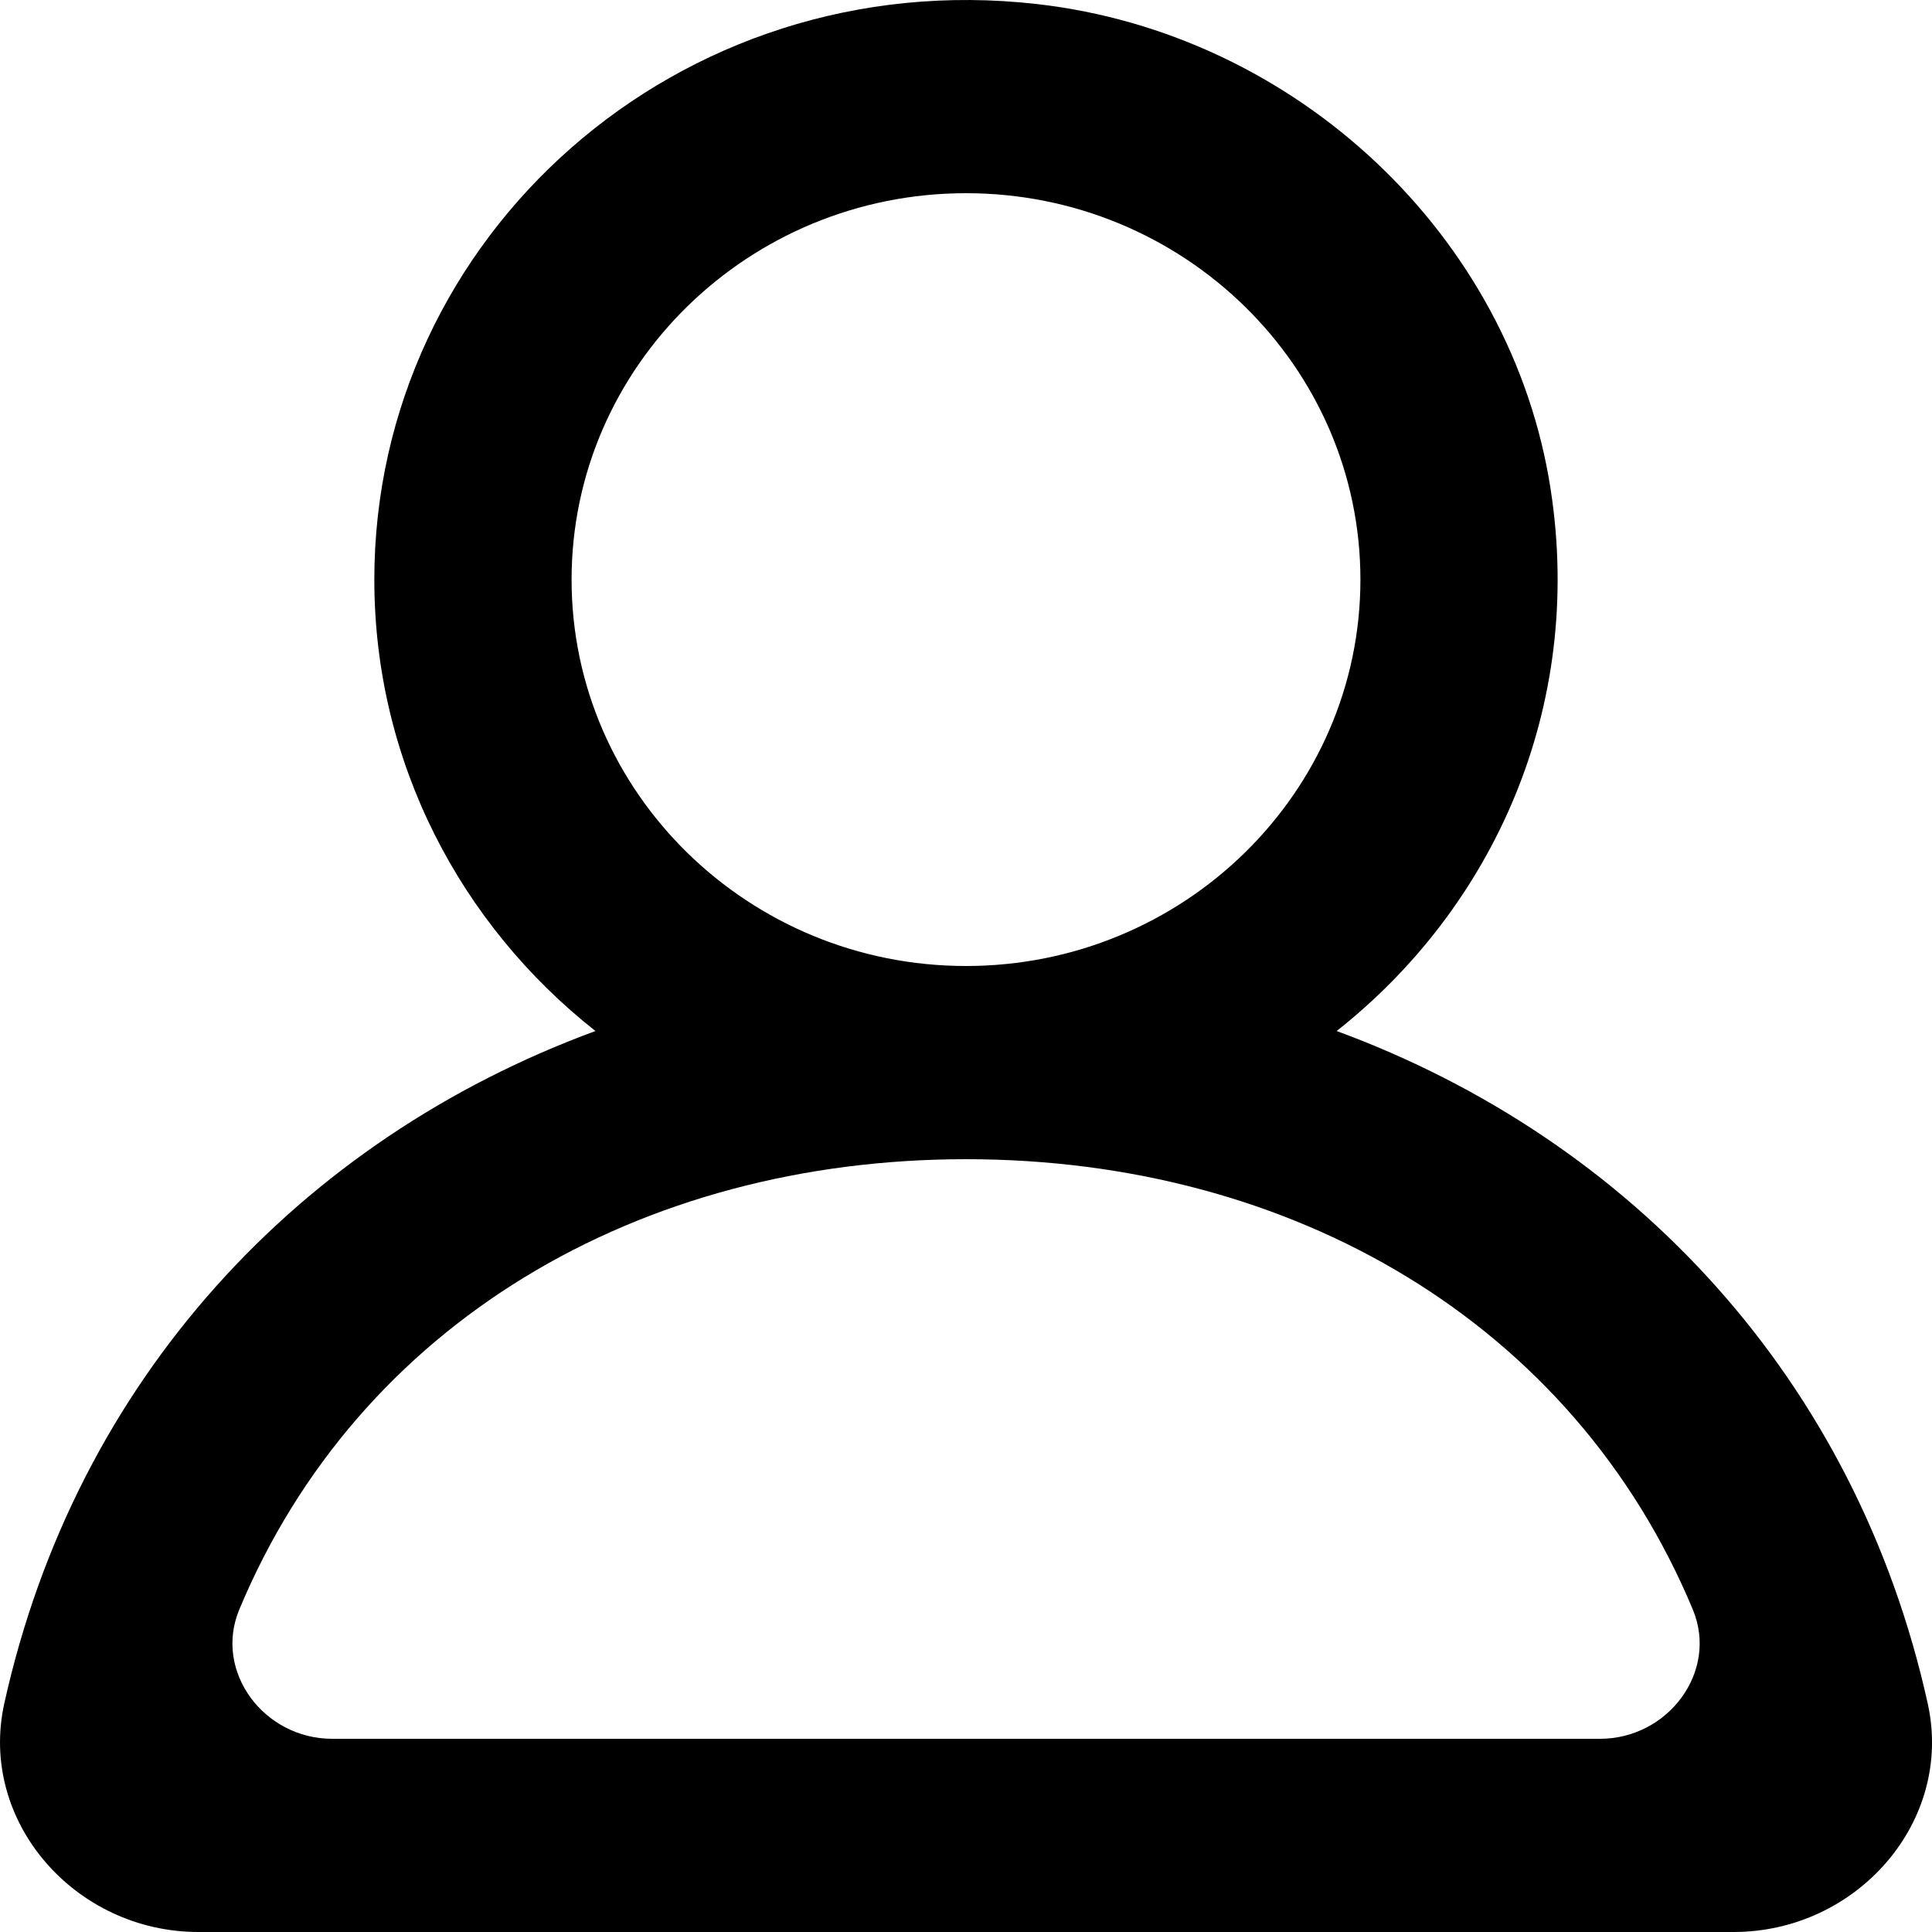
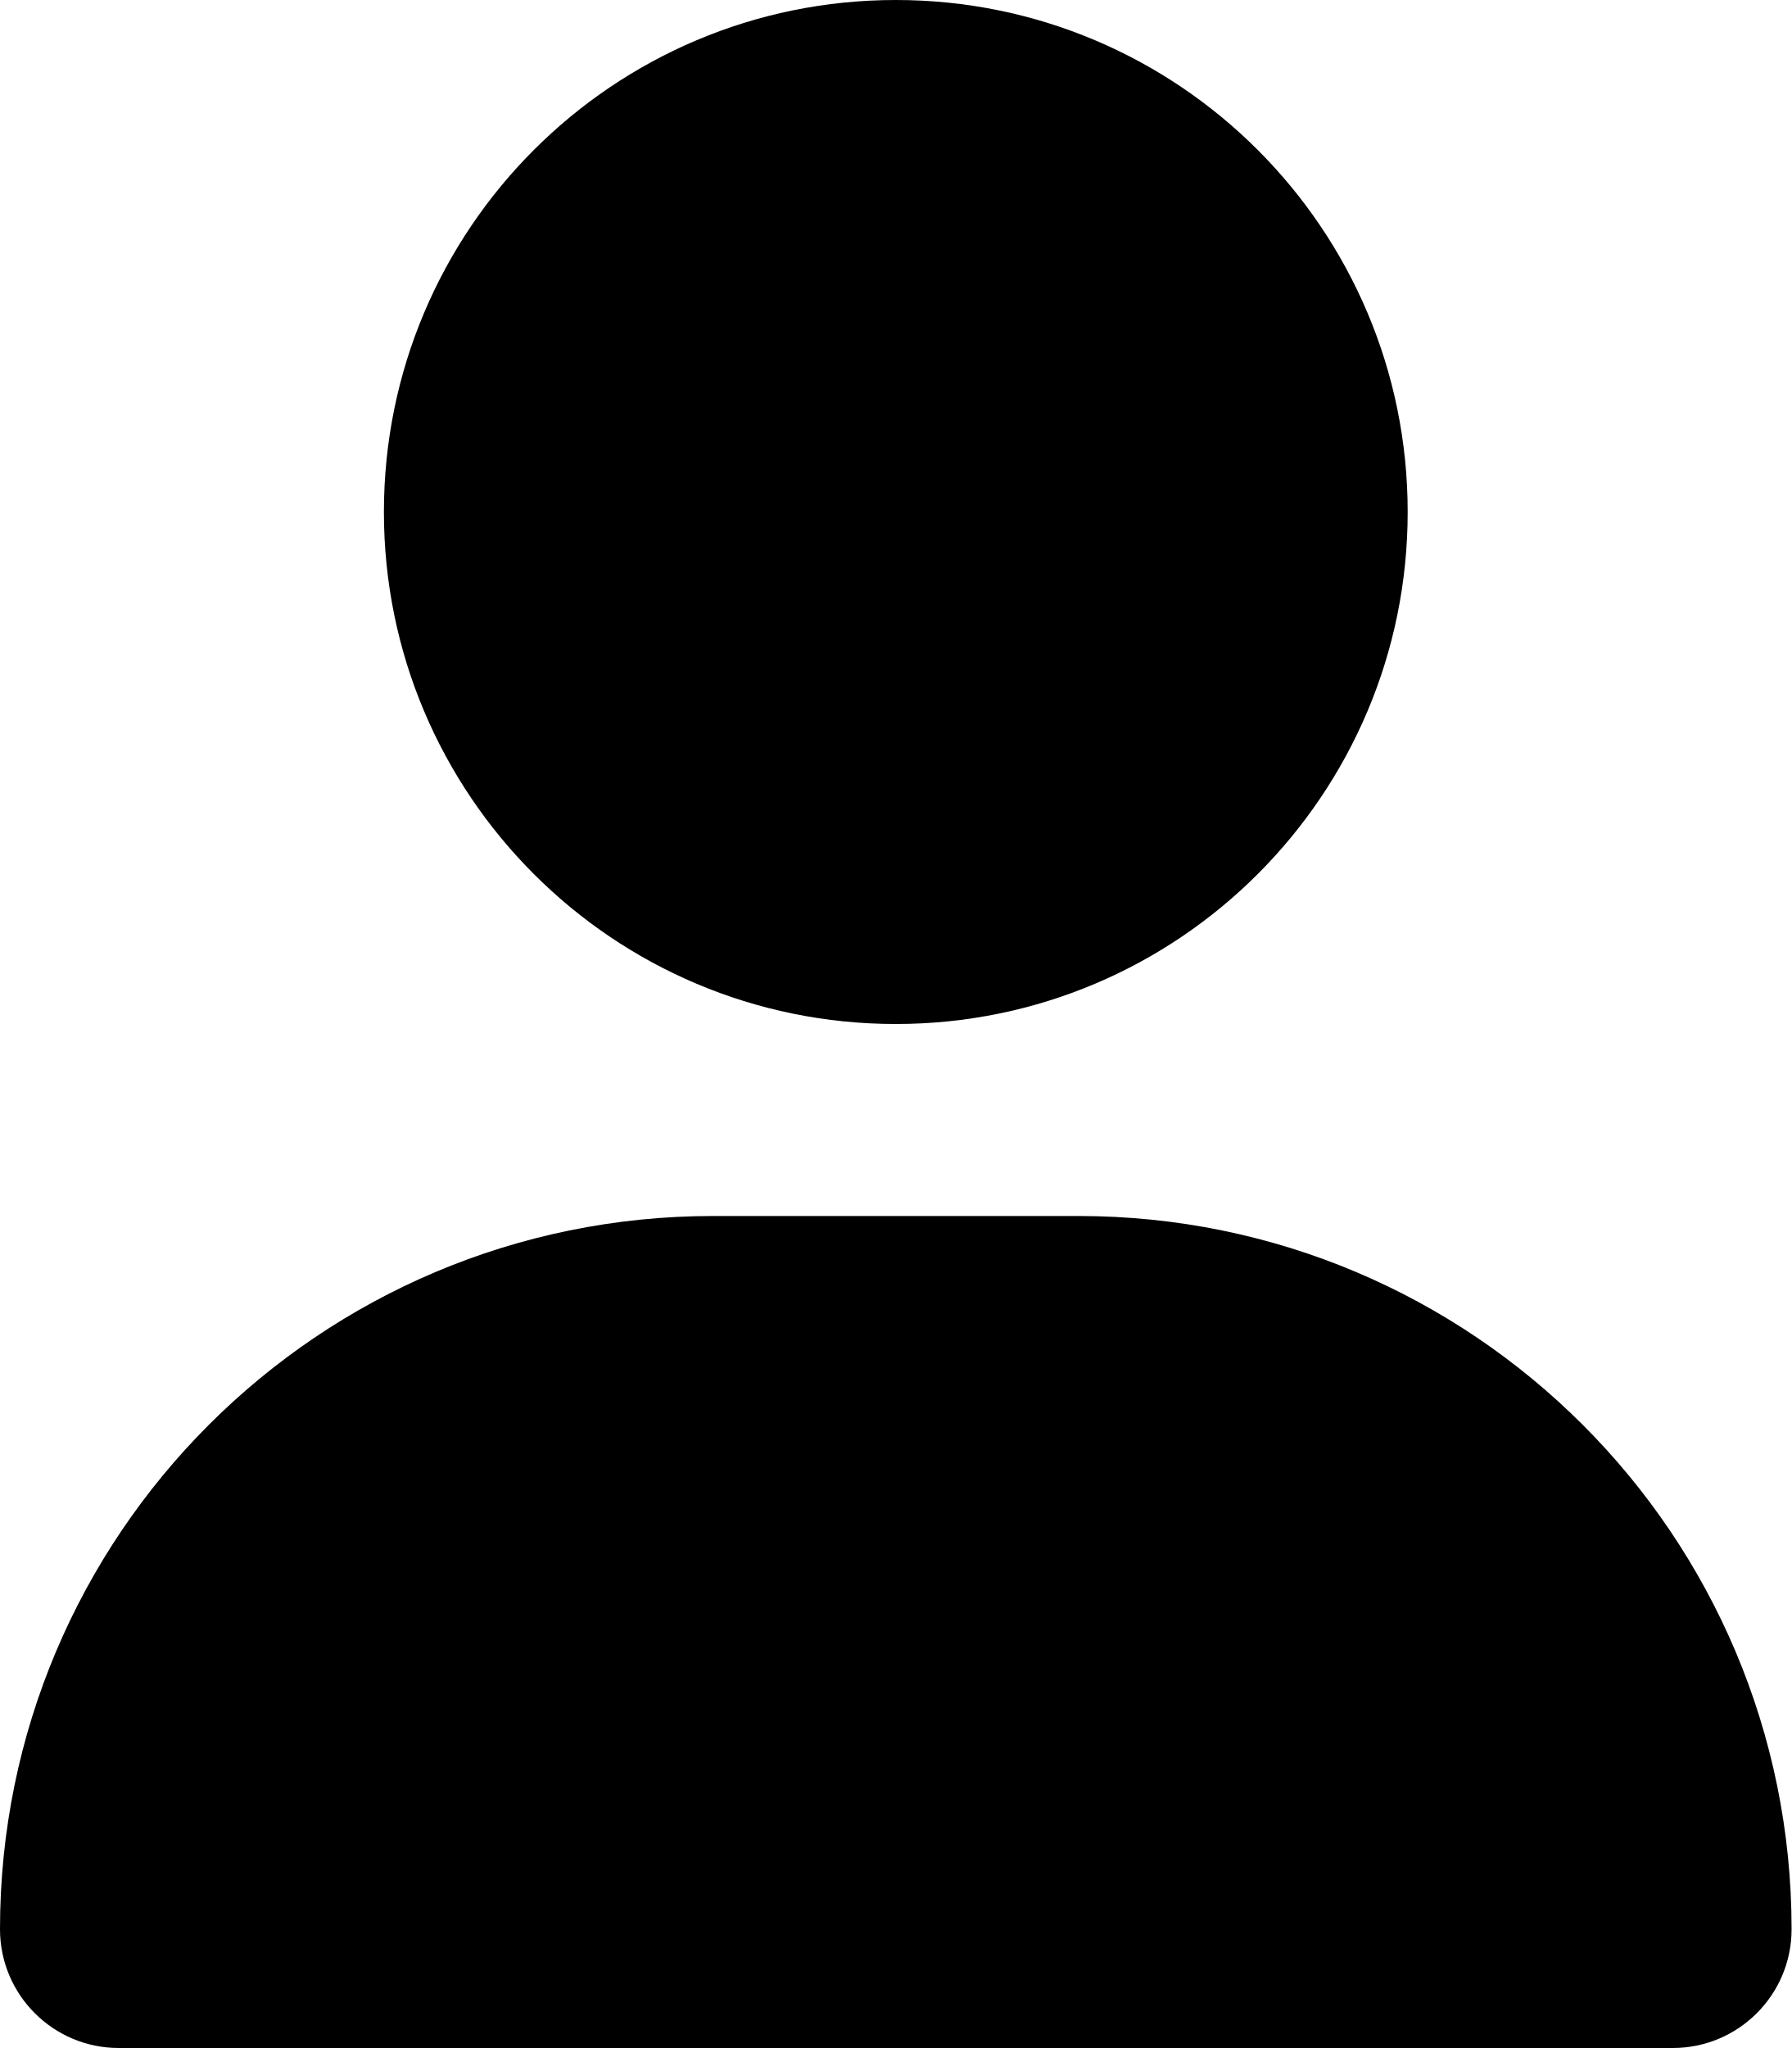
- <svg xmlns="http://www.w3.org/2000/svg" width="800px" height="800px" viewBox="0 0 20 20" version="1.1">
-   <defs>
- 
- </defs>
-   <g id="Page-1" stroke="none" stroke-width="1" fill="none" fill-rule="evenodd">
-     <g id="Dribbble-Light-Preview" transform="translate(-140, -2159)" fill="#000000">
-       <g id="icons" transform="translate(56, 160)">
-         <path d="M100.563,2017 L87.438,2017 C86.732,2017 86.21,2016.303 86.477,2015.662 C87.713,2012.698 90.617,2011 94,2011 C97.384,2011 100.288,2012.698 101.524,2015.662 C101.791,2016.303 101.269,2017 100.563,2017 M89.917,2005 C89.917,2002.794 91.749,2001 94,2001 C96.252,2001 98.083,2002.794 98.083,2005 C98.083,2007.206 96.252,2009 94,2009 C91.749,2009 89.917,2007.206 89.917,2005 M103.956,2016.636 C103.214,2013.277 100.892,2010.798 97.837,2009.673 C99.456,2008.396 100.4,2006.331 100.053,2004.07 C99.651,2001.447 97.424,1999.348 94.735,1999.042 C91.023,1998.619 87.875,2001.449 87.875,2005 C87.875,2006.89 88.769,2008.574 90.164,2009.673 C87.107,2010.798 84.787,2013.277 84.044,2016.636 C83.775,2017.857 84.779,2019 86.054,2019 L101.946,2019 C103.222,2019 104.226,2017.857 103.956,2016.636" id="profile_round-[#1342]">
- 
- </path>
-       </g>
-     </g>
-   </g>
+ <svg xmlns="http://www.w3.org/2000/svg" viewBox="0 0 448 512">
+   <path d="M224 256A128 128 0 1 0 224 0a128 128 0 1 0 0 256zm-45.7 48C79.8 304 0 383.8 0 482.3C0 498.7 13.3 512 29.7 512H418.3c16.4 0 29.7-13.3 29.7-29.7C448 383.8 368.2 304 269.7 304H178.3z" />
</svg>
